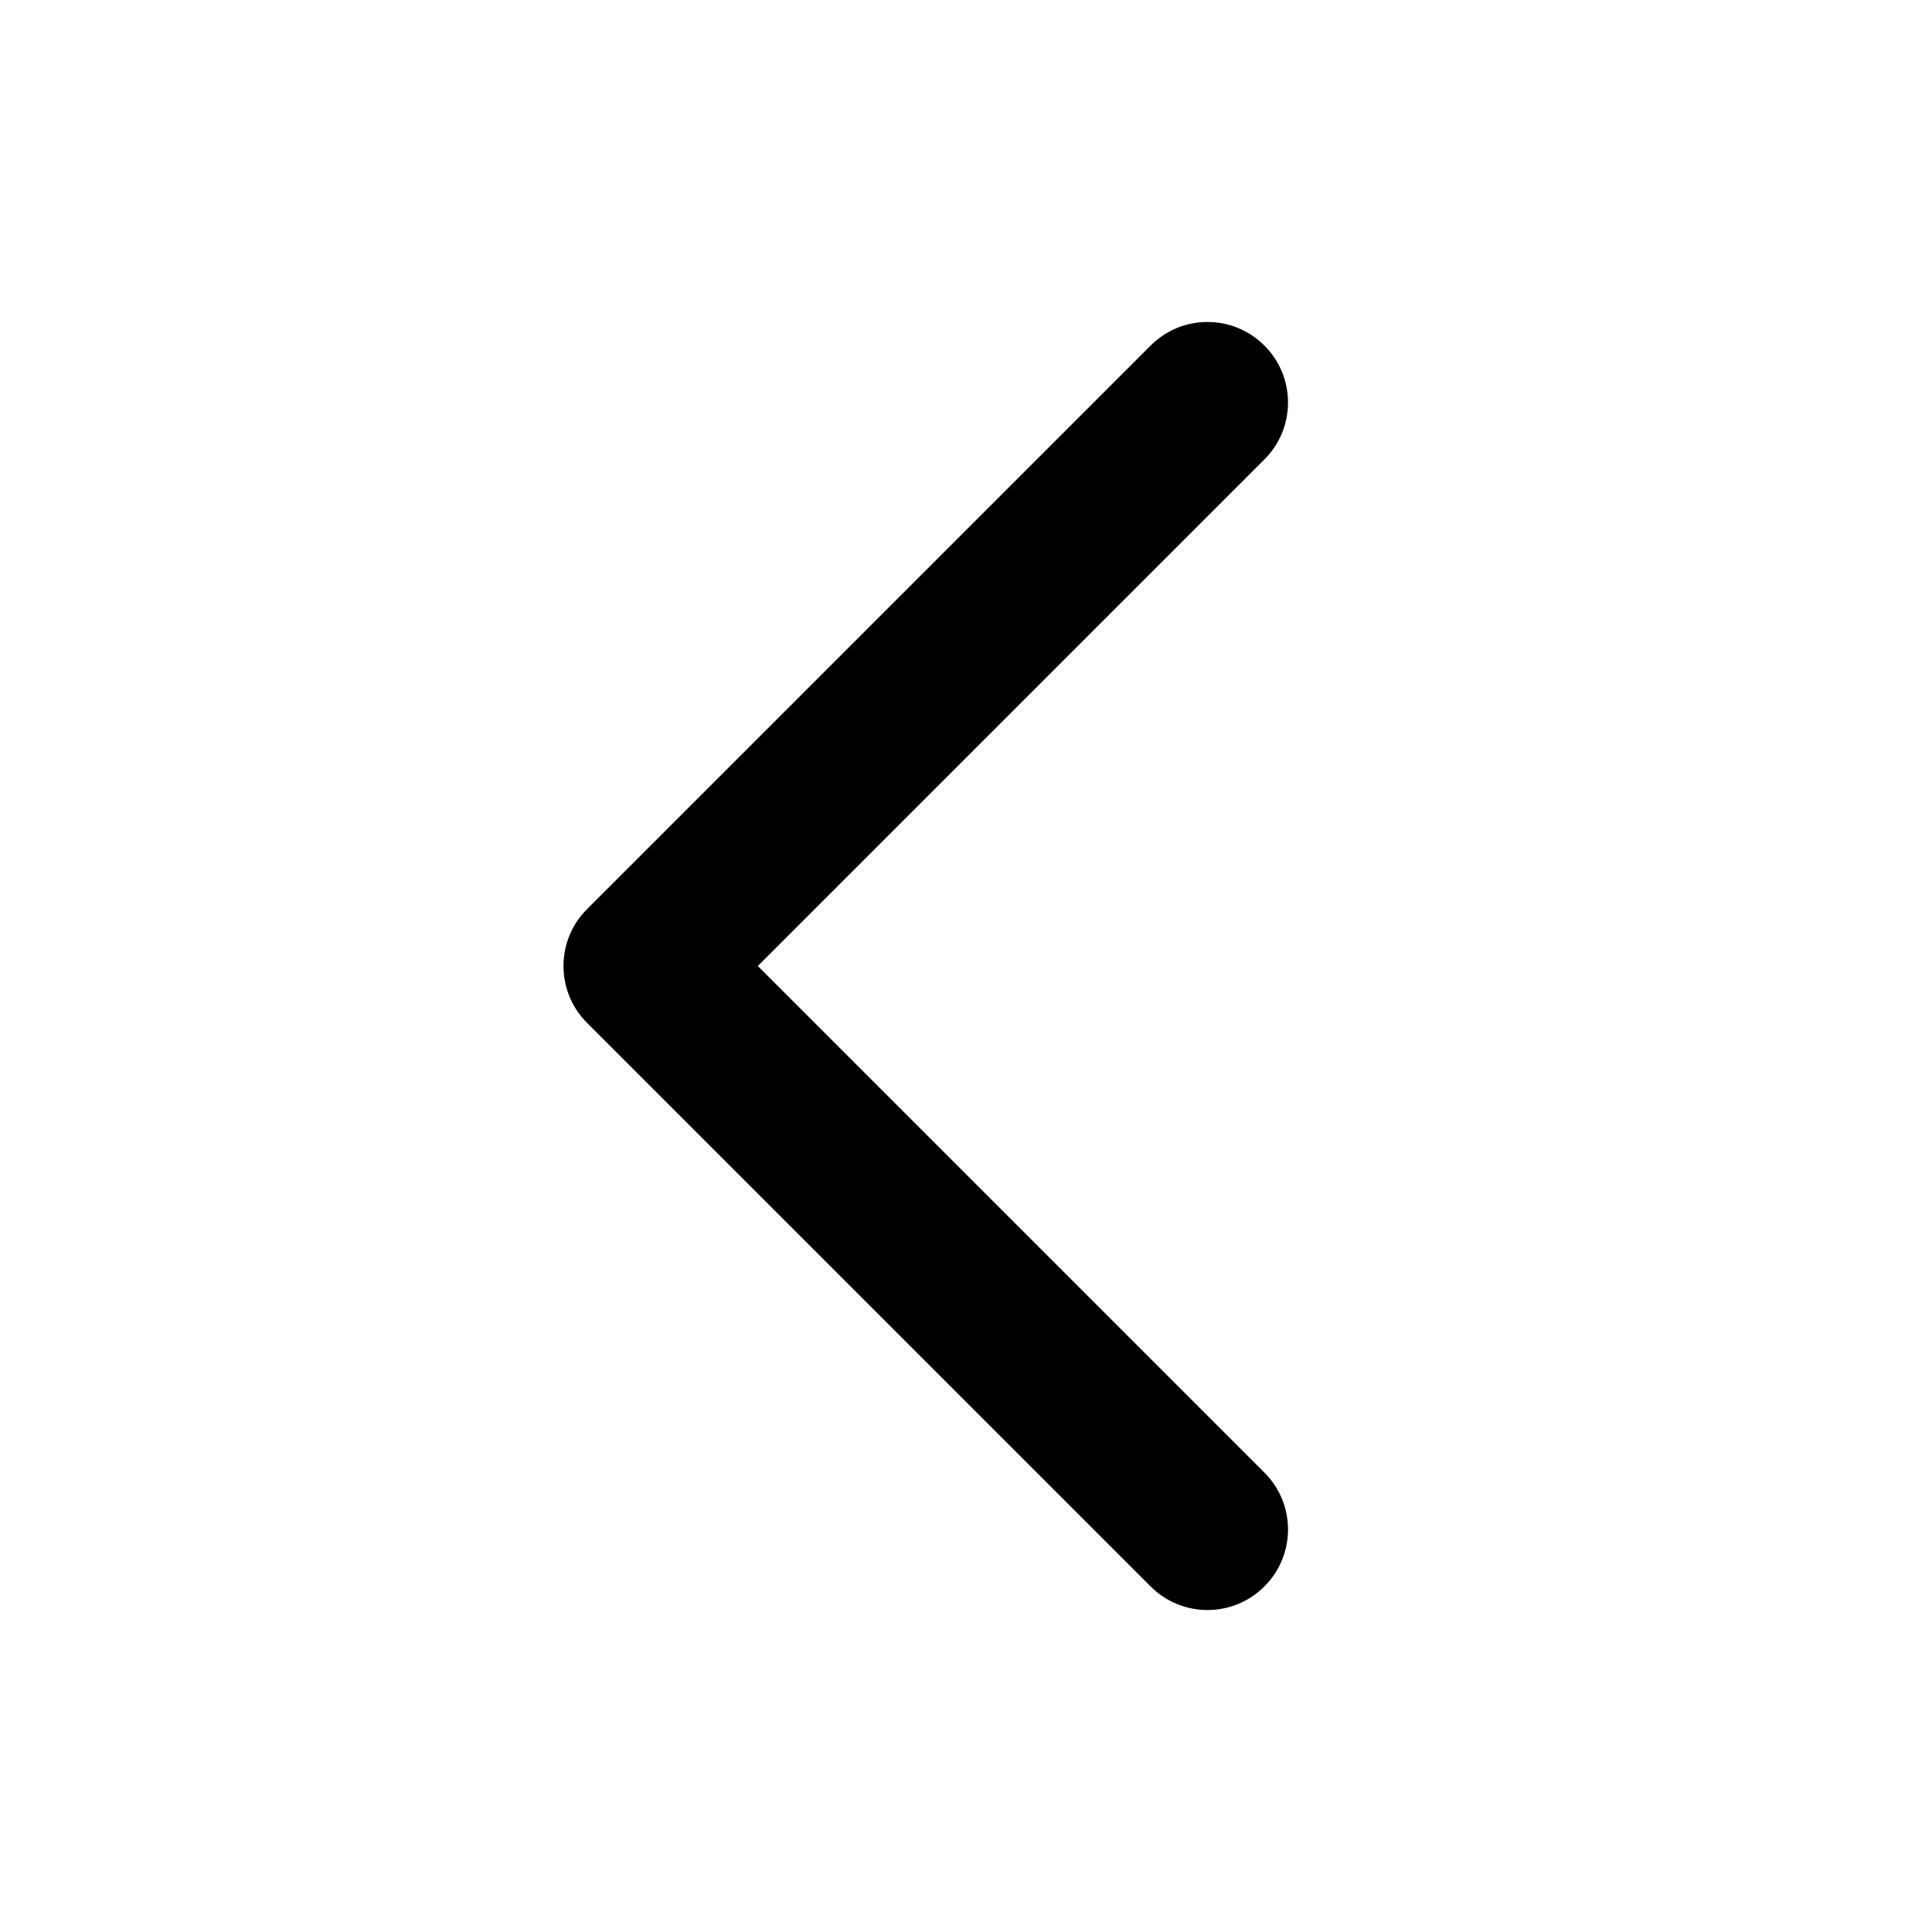
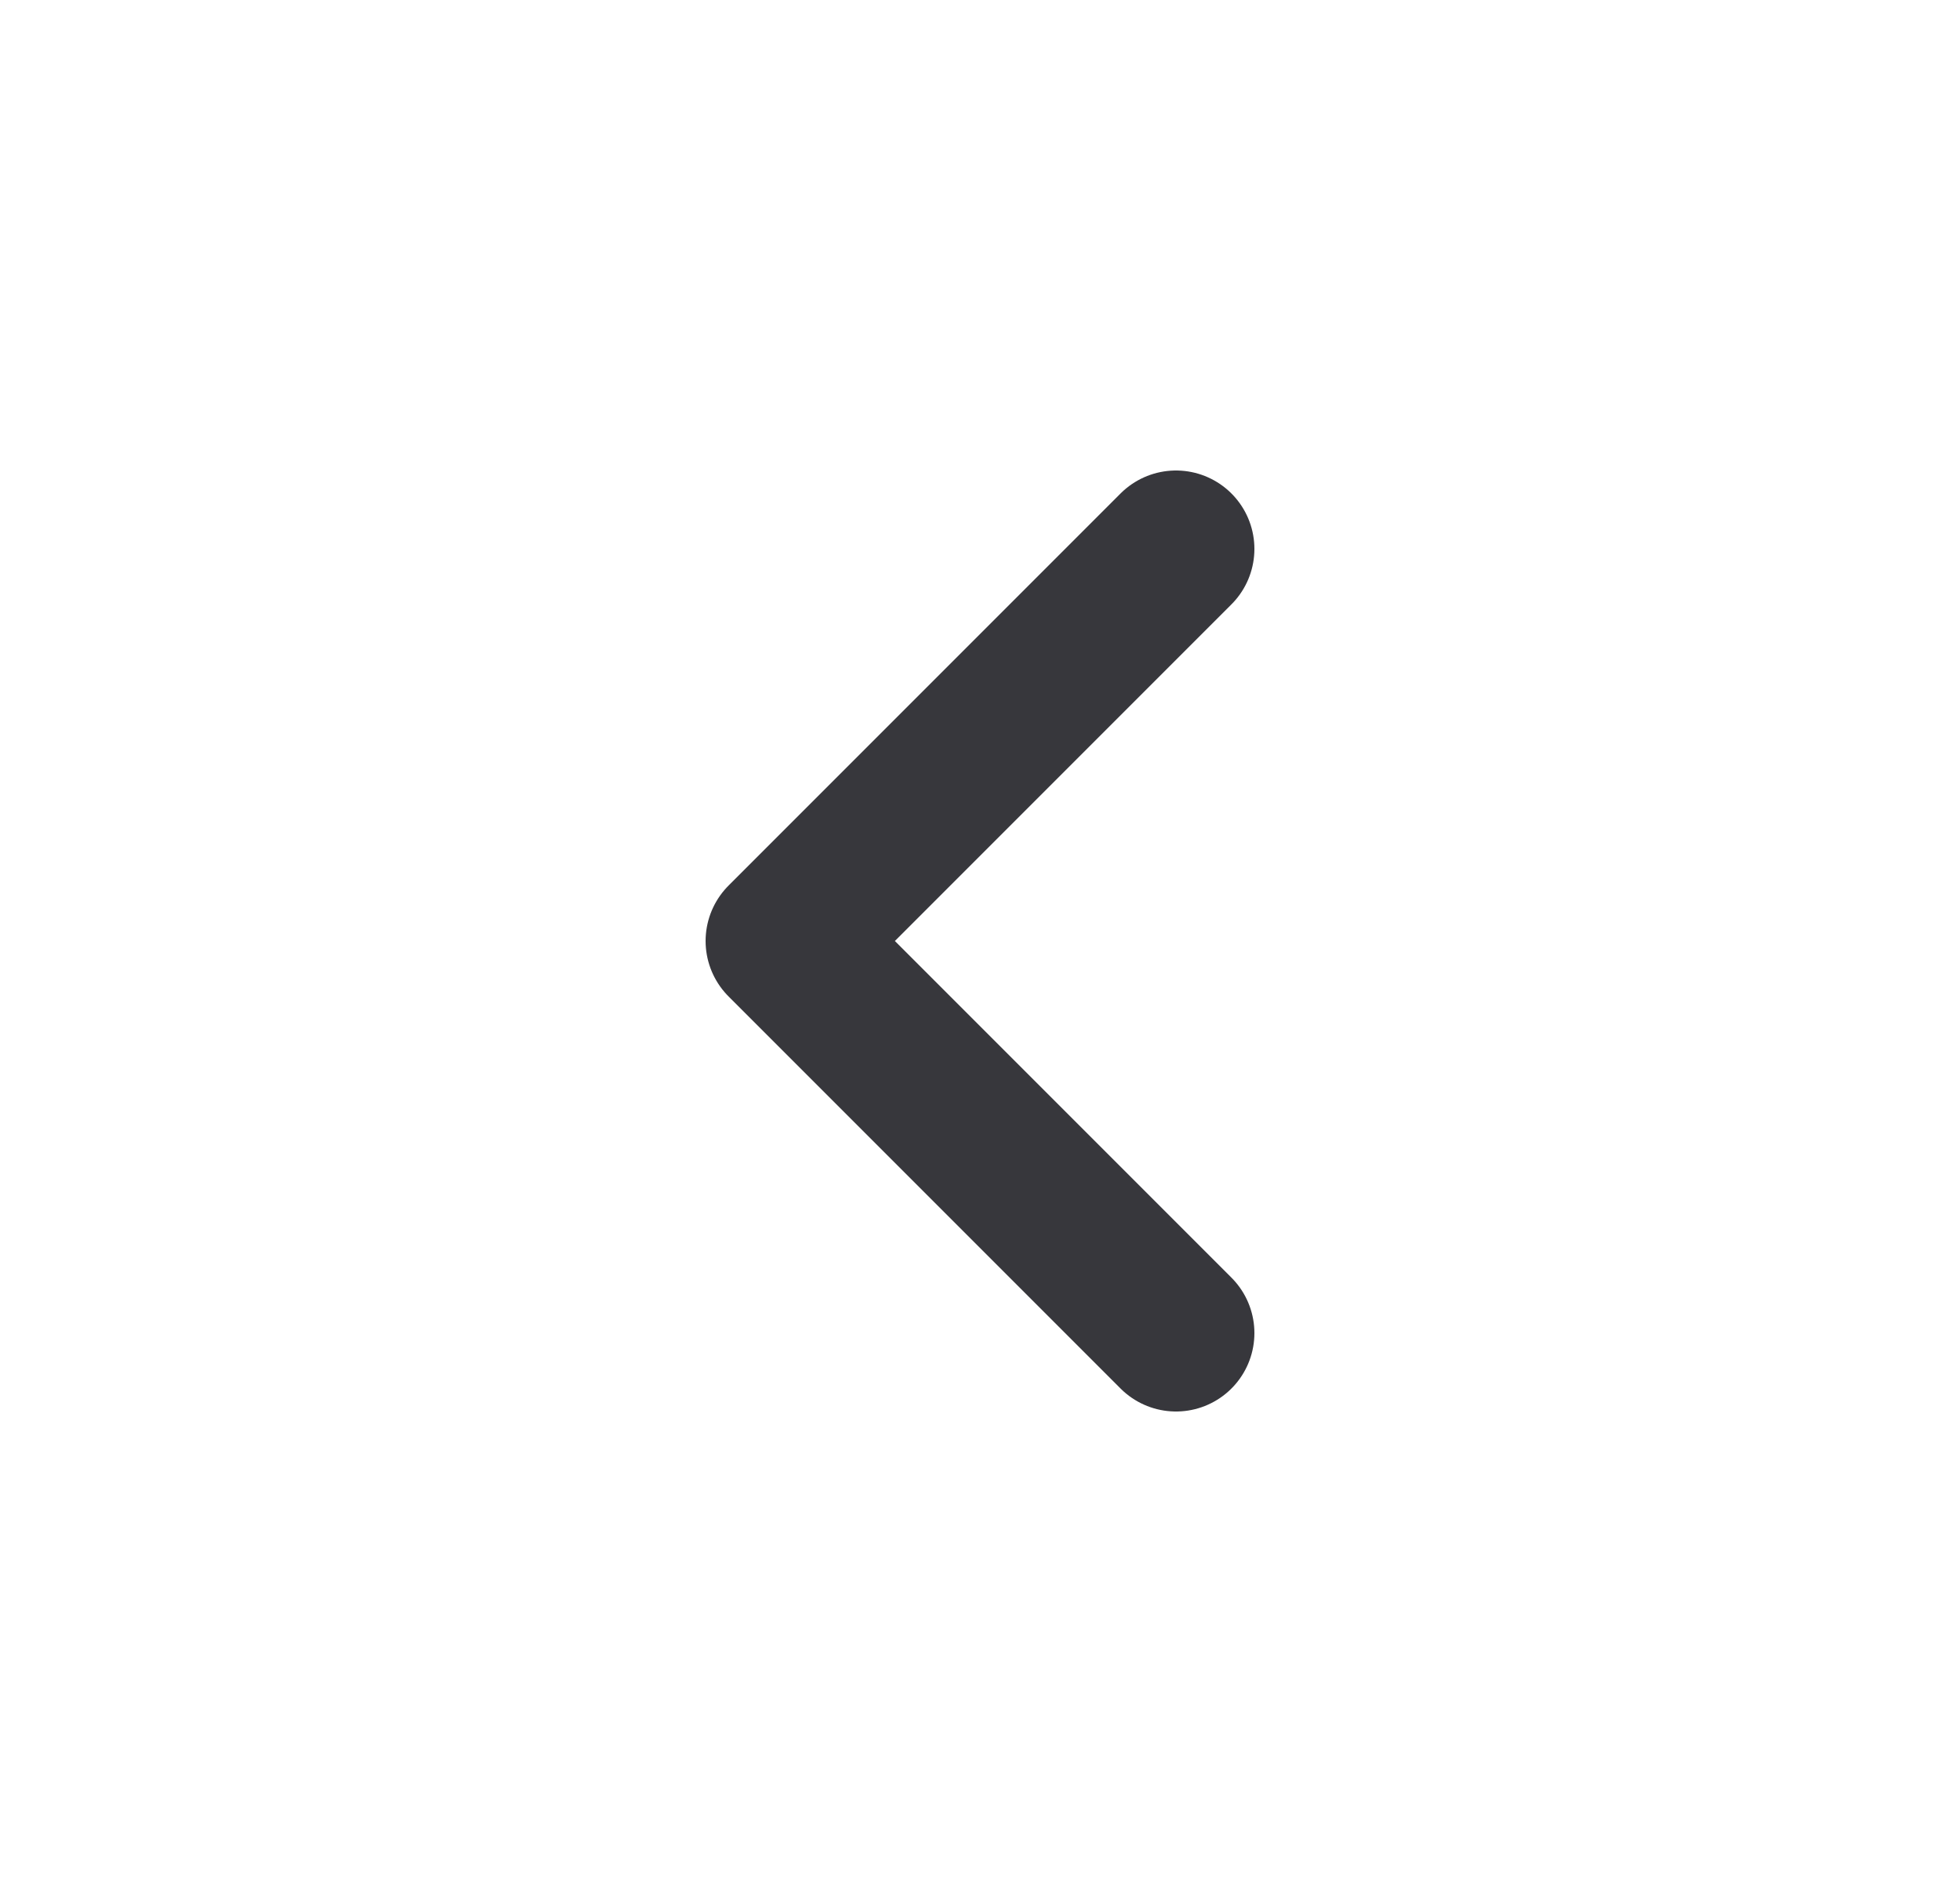
- <svg xmlns="http://www.w3.org/2000/svg" width="24" height="24" viewBox="0 0 24 24" fill="none">
-   <path fill-rule="evenodd" clip-rule="evenodd" d="M15.707 4.293C16.098 4.683 16.098 5.317 15.707 5.707L9.414 12L15.707 18.293C16.098 18.683 16.098 19.317 15.707 19.707C15.317 20.098 14.683 20.098 14.293 19.707L7.293 12.707C6.902 12.317 6.902 11.683 7.293 11.293L14.293 4.293C14.683 3.902 15.317 3.902 15.707 4.293Z" fill="black" />
+ <svg xmlns="http://www.w3.org/2000/svg" width="25" height="24" viewBox="0 0 25 24" fill="none">
+   <path d="M15 7L10 12L15 17" stroke="#37373C" stroke-width="2" stroke-linecap="round" stroke-linejoin="round" />
</svg>
